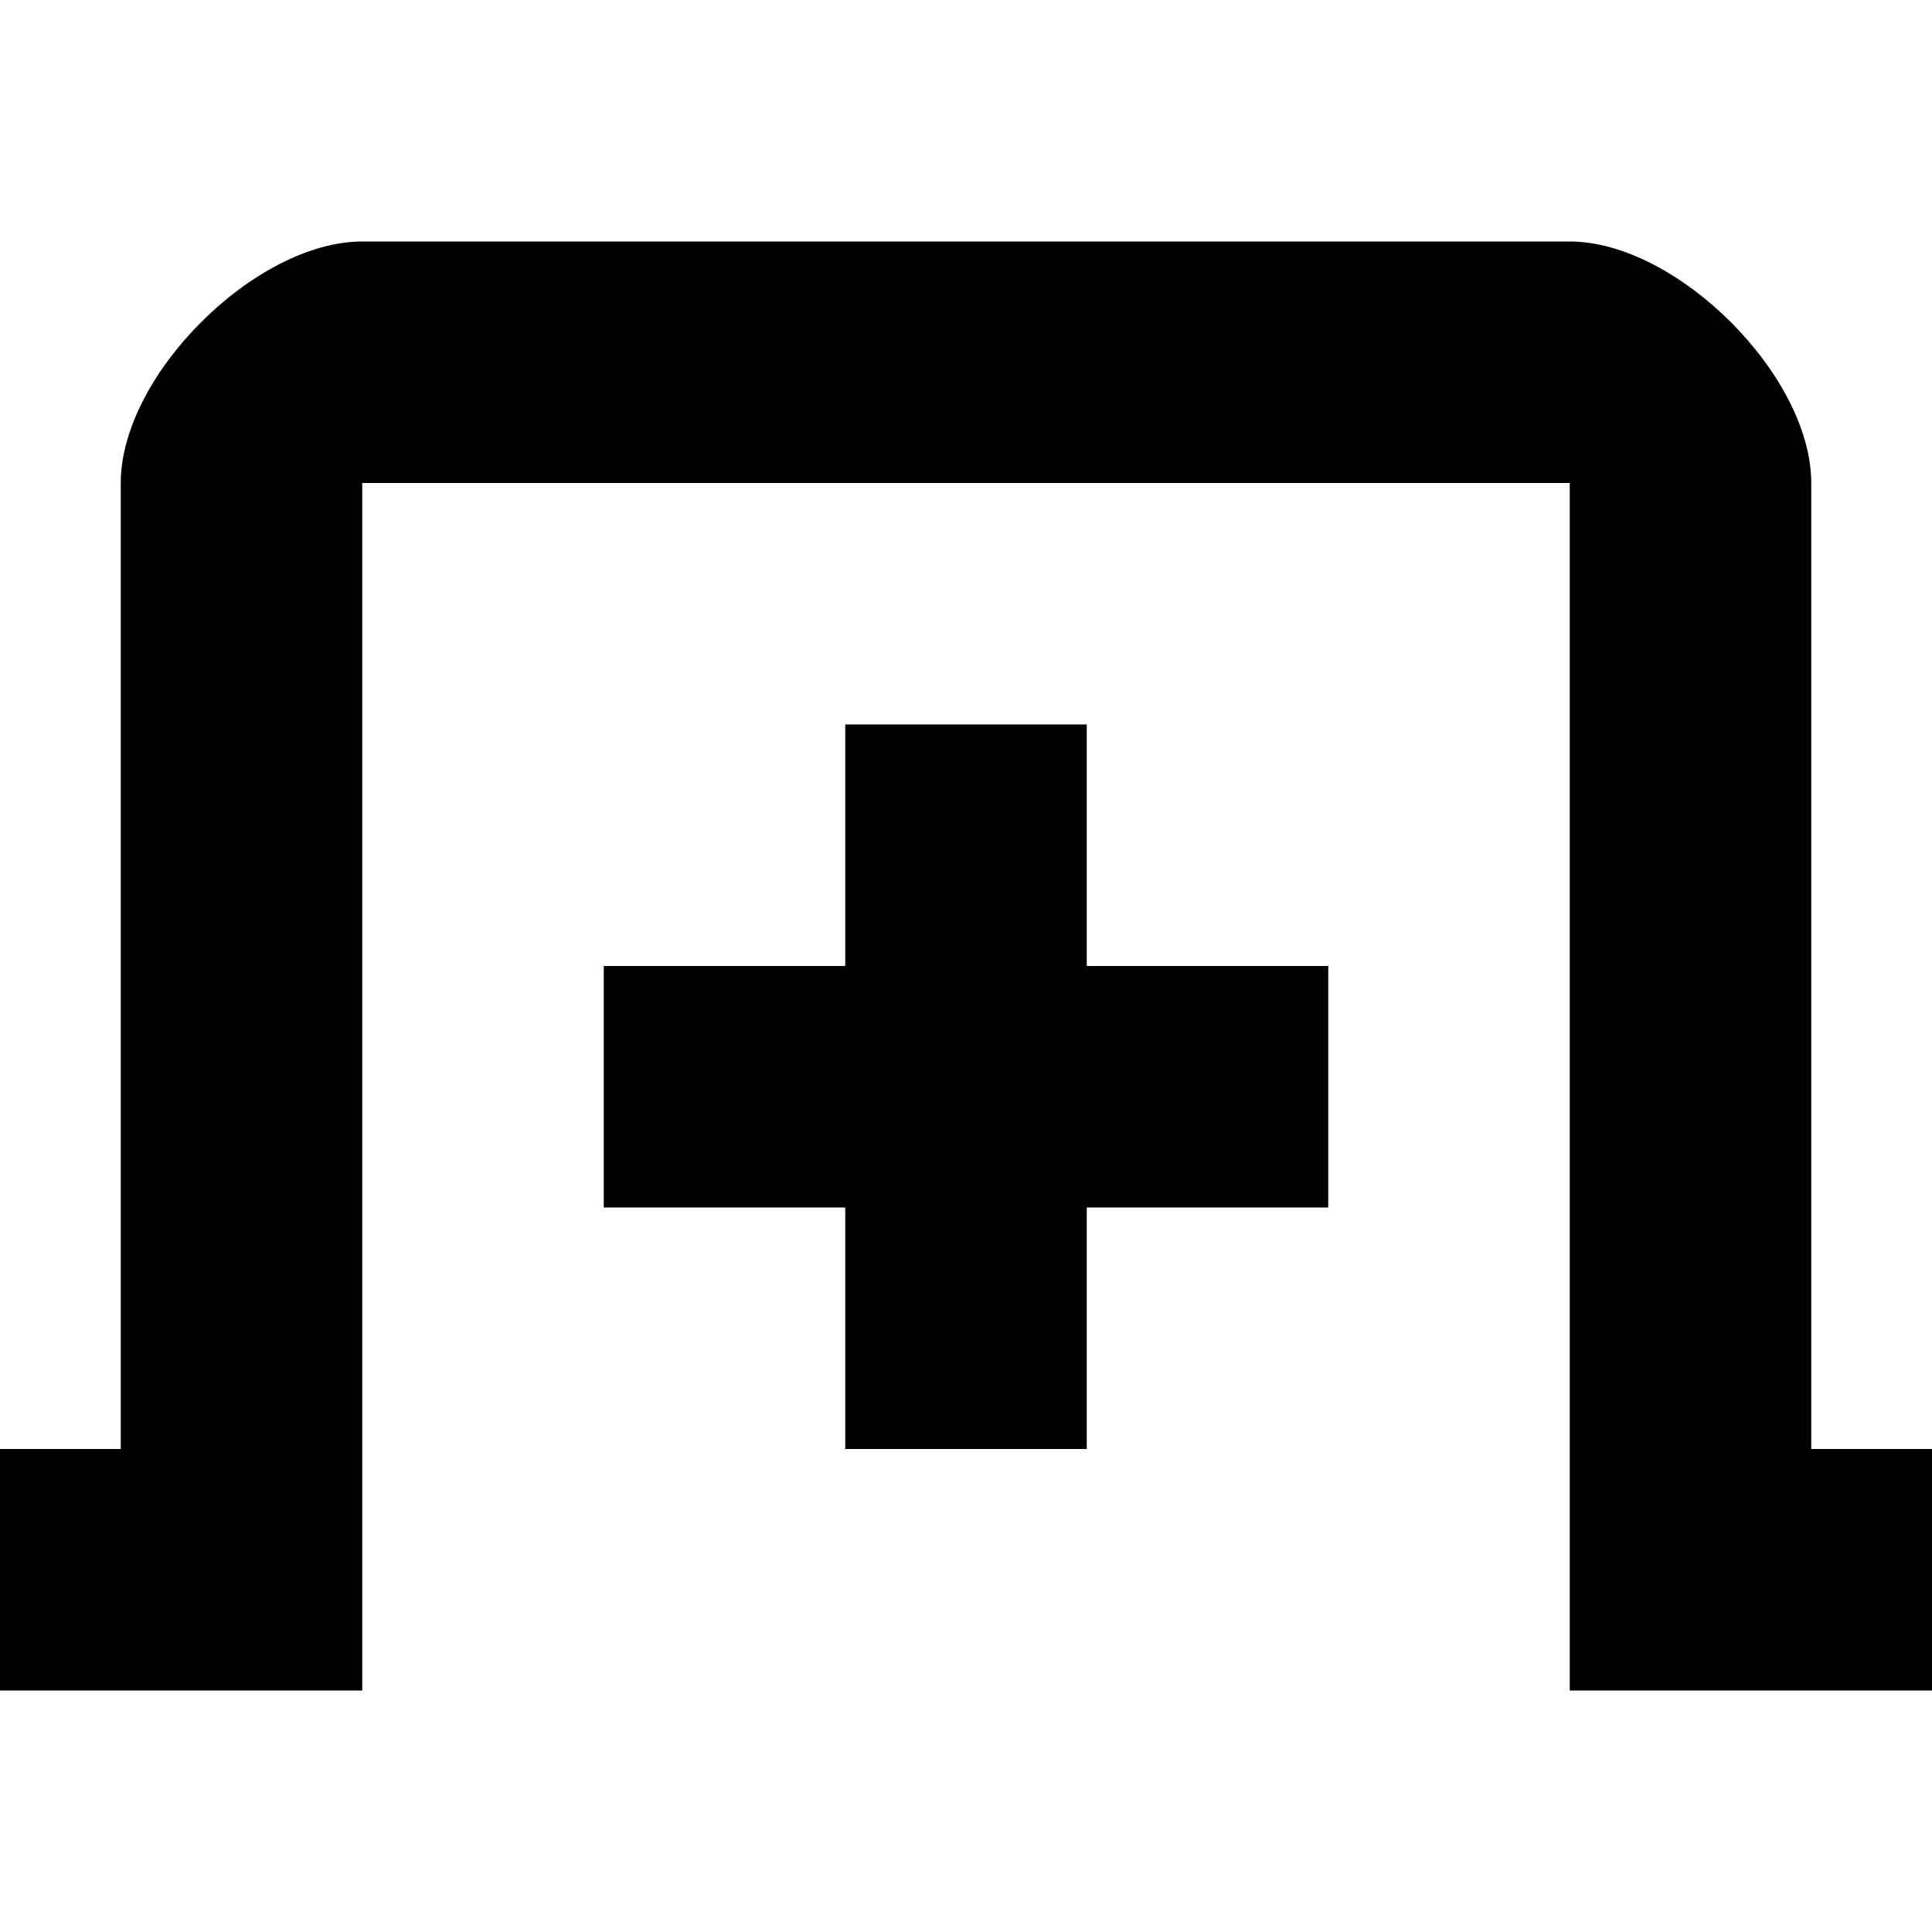
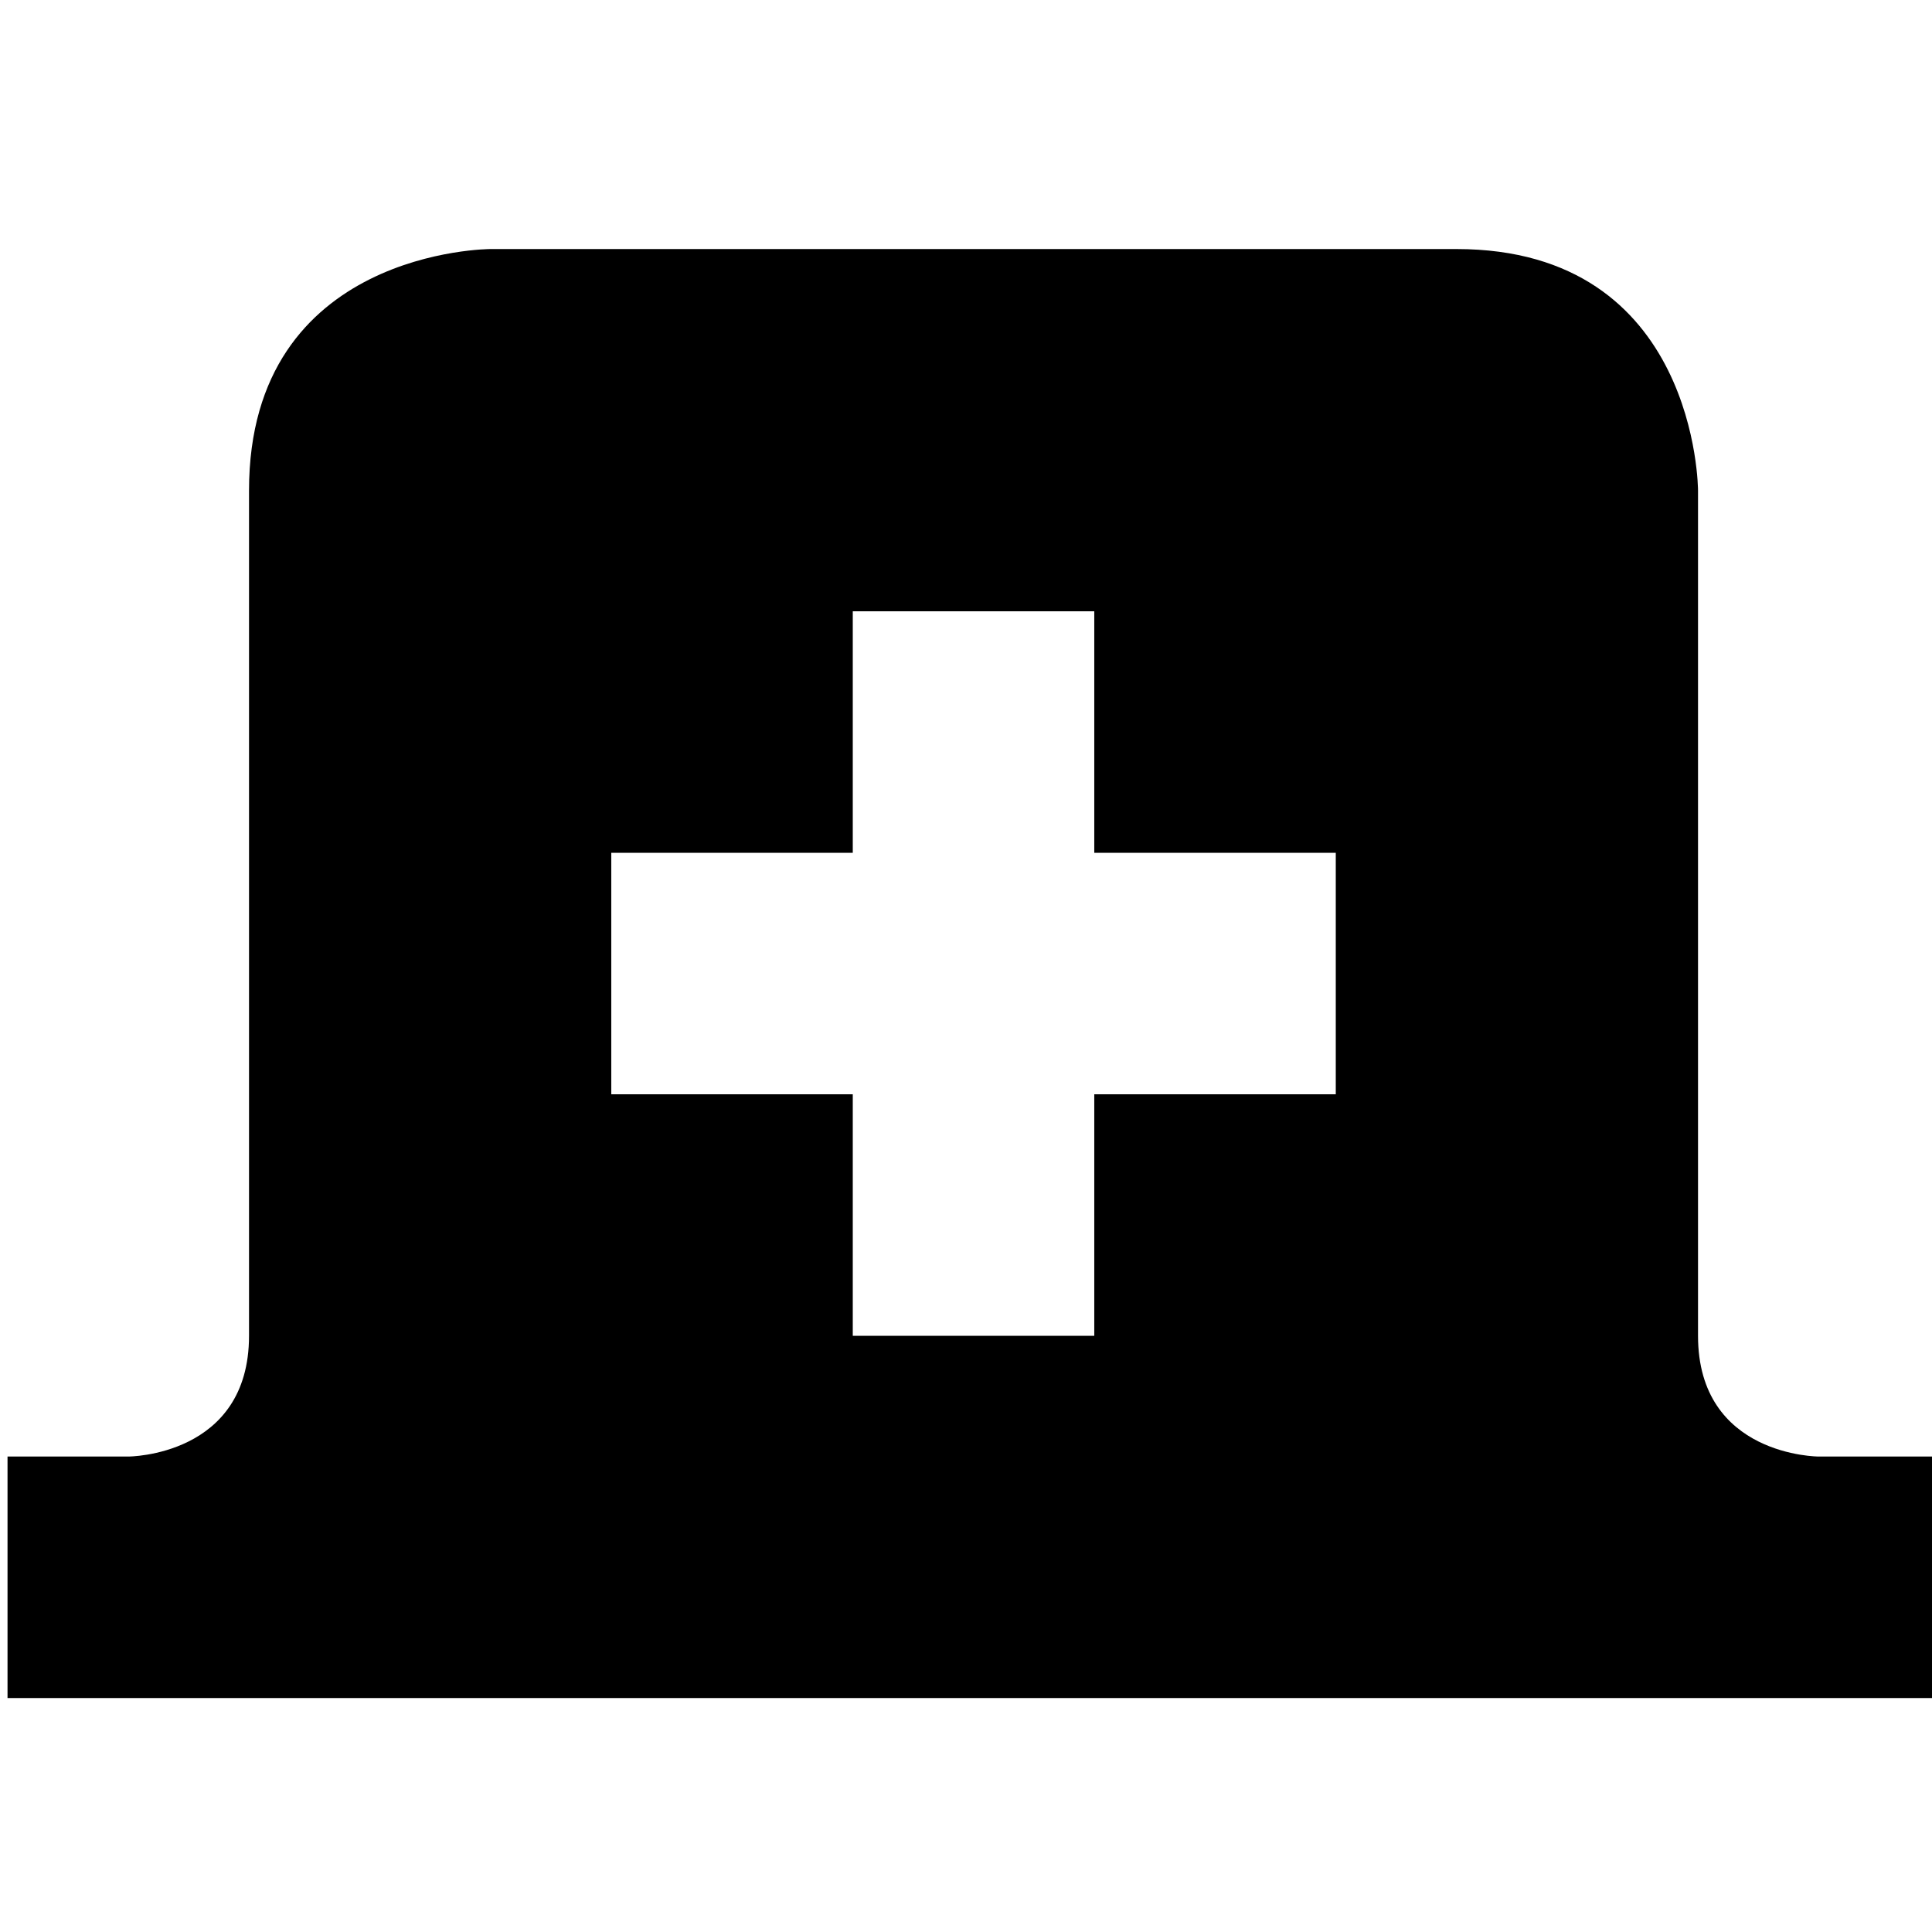
- <svg xmlns="http://www.w3.org/2000/svg" height="16" width="16" version="1.1">
-   <g transform="translate(-120 -686)" fill="ButtonText">
-     <path style="color:ButtonText" d="m123 688c-0.884 0-2 1.107-2 2v8h-1v2h3v-10h10v10h3v-2h-1v-8c0-0.893-1.116-2-2-2z" />
-     <rect y="694" width="6" x="125" height="2" />
-     <rect y="-129" width="6" x="692" transform="rotate(90)" height="2" />
+ <svg xmlns="http://www.w3.org/2000/svg" xmlns:ns1="http://www.openswatchbook.org/uri/2009/osb" height="16" width="16" version="1.1" id="svg2">
+   <defs id="defs20">
+     <linearGradient ns1:paint="solid" id="linearGradient19282" gradientTransform="matrix(-2.736579,0.2820293,-0.1890831,-0.9998832,239.5401,-879.4556)">
+       <stop style="stop-color:#666666;stop-opacity:1;" offset="0" id="stop19284" />
+     </linearGradient>
+   </defs>
+   <g transform="translate(-120 -686)" fill="ButtonText" id="g12">
+     <g id="g4168" transform="translate(120.0625,685.0625)" style="fill:#000000;fill-opacity:1">
+       <g transform="translate(-120.0002,-806)" style="display:inline;fill:#000000;fill-opacity:1" id="layer9" />
+       <g transform="translate(-120.0002,-806)" style="display:inline;fill:#000000;fill-opacity:1" id="layer10" />
+       <g transform="translate(-120.0002,-806)" id="layer11" style="fill:#000000;fill-opacity:1" />
+       <g transform="translate(-120.0002,-806)" style="display:inline;fill:#000000;fill-opacity:1" id="layer13" />
+       <g transform="translate(-120.0002,-806)" id="layer14" style="fill:#000000;fill-opacity:1" />
+       <g transform="translate(-120.0002,-806)" style="display:inline;fill:#000000;fill-opacity:1" id="layer15" />
+       <g transform="translate(-120.0002,-806)" style="display:inline;fill:#000000;fill-opacity:1" id="g71291" />
+       <g transform="translate(-120.0002,-806)" style="display:inline;fill:#000000;fill-opacity:1" id="g4953" />
+       <g transform="translate(-120.0002,-806)" style="display:inline;fill:#000000;fill-opacity:1" id="layer12">
+         <path style="display:inline;opacity:1;fill:#000000;fill-opacity:1;stroke:none;enable-background:new" id="path3027-5" d="m 124,809 c 0,0 -2,0 -2,2 l 0,7 c 0,1 -1,1 -1,1 l -1,0 0,2 16,0 0,-2 -1,0 c 0,0 -1,0 -1,-1 l 0,-7 c 0,0 0,-2 -2,-2 z m 3,3 2,0 0,2 2,0 0,2 -2,0 0,2 -2,0 0,-2 -2,0 0,-2 2,0 z" />
+       </g>
+     </g>
  </g>
</svg>
